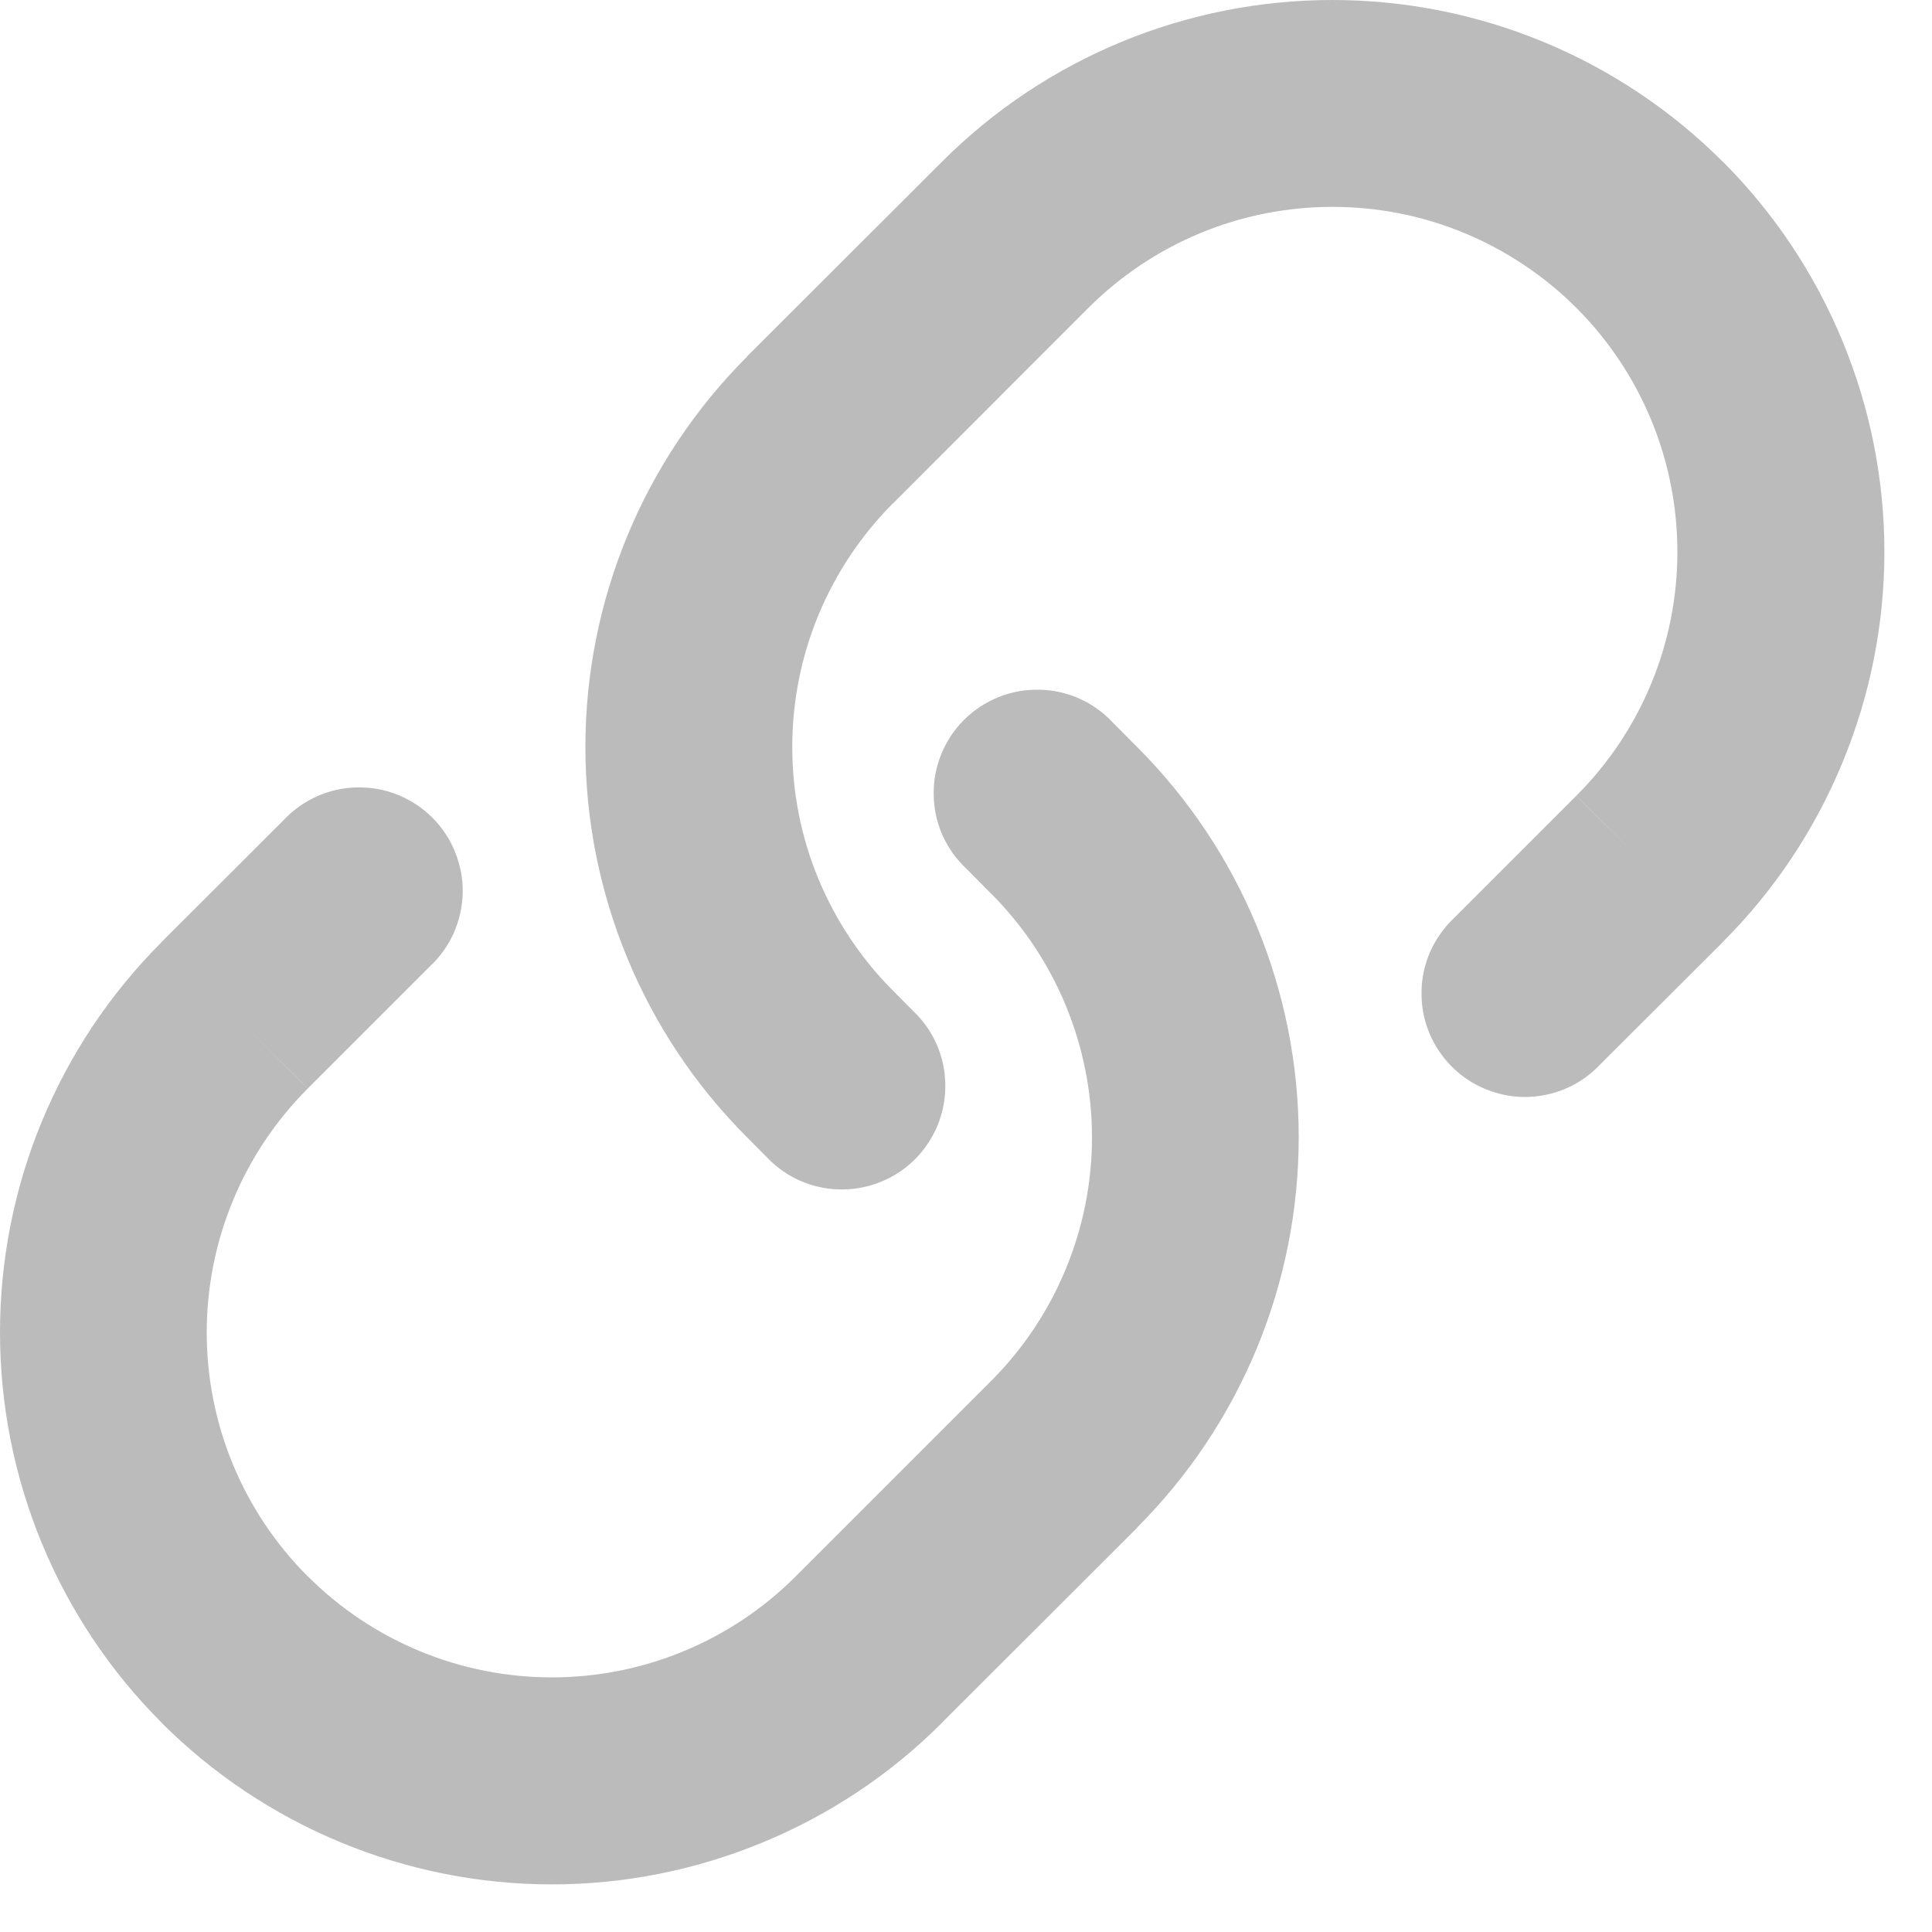
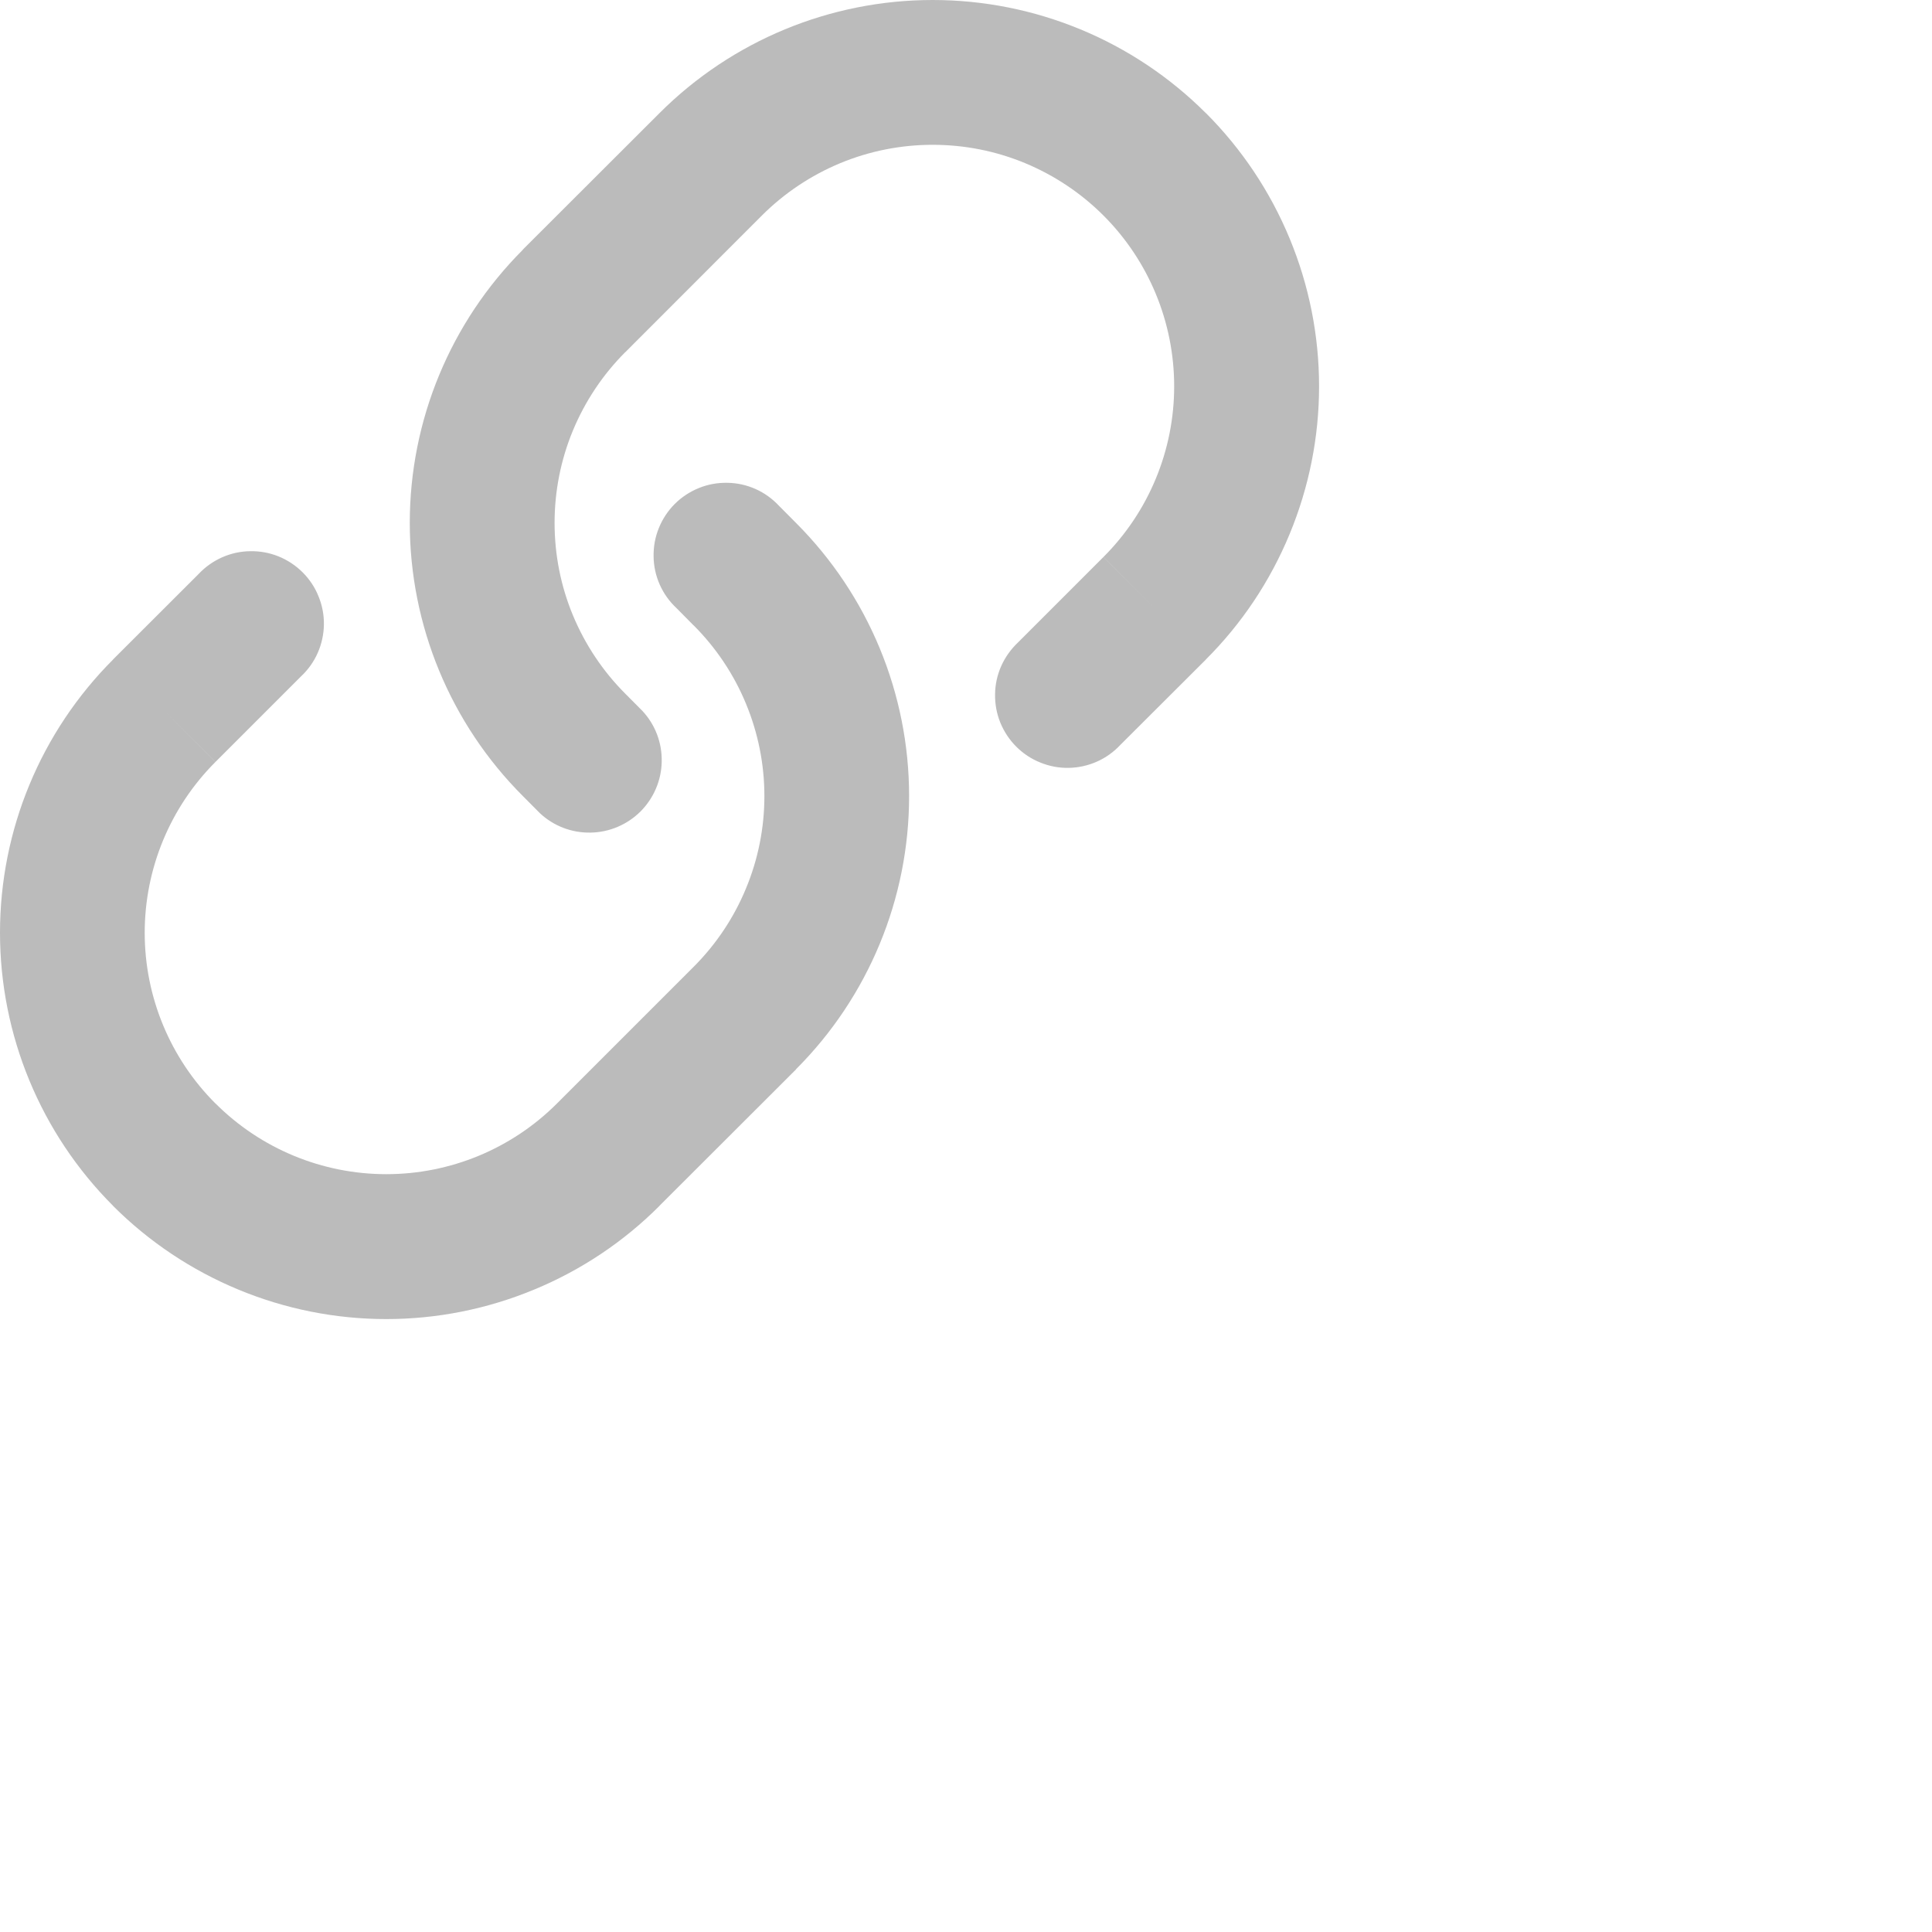
- <svg xmlns="http://www.w3.org/2000/svg" width="14" height="14" viewBox="0 0 14 14" fill="none">
+ <svg xmlns="http://www.w3.org/2000/svg" width="20" height="20" viewBox="0 0 20 20" fill="none">
  <path d="M10.539 6.65C10.466 6.719 10.406 6.802 10.365 6.894C10.324 6.986 10.302 7.085 10.301 7.186C10.299 7.286 10.317 7.386 10.355 7.48C10.393 7.573 10.449 7.658 10.52 7.729C10.591 7.8 10.676 7.857 10.77 7.894C10.863 7.932 10.963 7.951 11.064 7.949C11.164 7.947 11.264 7.925 11.356 7.884C11.448 7.843 11.53 7.784 11.599 7.71L10.539 6.65V6.65ZM5.589 8.418C5.731 8.551 5.919 8.623 6.114 8.619C6.308 8.616 6.493 8.537 6.631 8.4C6.768 8.262 6.847 8.077 6.85 7.883C6.854 7.688 6.782 7.5 6.649 7.358L5.589 8.418ZM3.114 7.004C3.188 6.935 3.247 6.853 3.288 6.761C3.329 6.669 3.351 6.569 3.353 6.469C3.355 6.368 3.336 6.268 3.298 6.175C3.261 6.081 3.204 5.996 3.133 5.925C3.062 5.854 2.977 5.798 2.884 5.76C2.79 5.722 2.69 5.704 2.59 5.706C2.489 5.707 2.39 5.729 2.298 5.77C2.206 5.811 2.123 5.87 2.054 5.944L3.114 7.004ZM8.064 5.236C7.995 5.162 7.913 5.103 7.821 5.062C7.729 5.021 7.629 4.999 7.529 4.998C7.428 4.996 7.328 5.014 7.235 5.052C7.141 5.09 7.056 5.146 6.985 5.217C6.914 5.288 6.858 5.373 6.82 5.467C6.782 5.56 6.764 5.66 6.766 5.761C6.767 5.861 6.789 5.961 6.83 6.053C6.871 6.145 6.93 6.227 7.004 6.296L8.064 5.236ZM11.423 5.766L10.539 6.65L11.599 7.71L12.484 6.827L11.423 5.767V5.766ZM6.473 3.646L7.887 2.231L6.827 1.171L5.412 2.584L6.473 3.645V3.646ZM6.473 7.181C6.241 6.949 6.057 6.673 5.931 6.37C5.805 6.067 5.741 5.742 5.741 5.413C5.741 5.085 5.805 4.76 5.931 4.456C6.057 4.153 6.241 3.877 6.473 3.645L5.413 2.585C4.663 3.335 4.242 4.352 4.242 5.413C4.242 6.474 4.663 7.491 5.413 8.241L6.473 7.181V7.181ZM11.423 2.231C11.892 2.7 12.155 3.336 12.155 3.999C12.155 4.662 11.892 5.297 11.423 5.766L12.483 6.827C12.855 6.456 13.149 6.015 13.35 5.529C13.551 5.044 13.655 4.524 13.655 3.999C13.655 3.473 13.551 2.953 13.35 2.468C13.149 1.983 12.855 1.542 12.483 1.17L11.423 2.23V2.231ZM12.483 1.171C11.733 0.421 10.716 0 9.655 0C8.594 0 7.577 0.421 6.827 1.171L7.887 2.231C8.119 1.999 8.395 1.815 8.698 1.689C9.002 1.563 9.327 1.499 9.655 1.499C9.984 1.499 10.309 1.563 10.612 1.689C10.915 1.815 11.191 1.999 11.423 2.231L12.483 1.171ZM5.413 8.241L5.589 8.418L6.649 7.358L6.473 7.181L5.413 8.241ZM2.23 7.888L3.114 7.004L2.054 5.944L1.17 6.827L2.23 7.887V7.888ZM7.18 10.009L5.766 11.423L6.826 12.483L8.241 11.07L7.181 10.009H7.18ZM7.18 6.473C7.412 6.705 7.597 6.981 7.722 7.284C7.848 7.588 7.913 7.913 7.913 8.241C7.913 8.57 7.848 8.895 7.722 9.198C7.597 9.501 7.412 9.777 7.18 10.009L8.24 11.069C8.99 10.319 9.411 9.302 9.411 8.241C9.411 7.18 8.99 6.163 8.24 5.413L7.18 6.473V6.473ZM2.23 11.423C1.761 10.954 1.498 10.319 1.498 9.656C1.498 8.993 1.761 8.357 2.23 7.888L1.171 6.827C0.421 7.577 0 8.594 0 9.655C0 10.716 0.421 11.733 1.171 12.483L2.231 11.423H2.23ZM1.17 12.483C1.542 12.855 1.983 13.149 2.468 13.35C2.953 13.551 3.473 13.655 3.999 13.655C4.524 13.655 5.044 13.551 5.529 13.35C6.015 13.149 6.456 12.855 6.827 12.483L5.766 11.423C5.297 11.892 4.662 12.155 3.999 12.155C3.336 12.155 2.7 11.892 2.231 11.423L1.17 12.483ZM8.24 5.413L8.064 5.236L7.004 6.296L7.18 6.474L8.24 5.413V5.413Z" fill="#BBBBBB" />
</svg>
